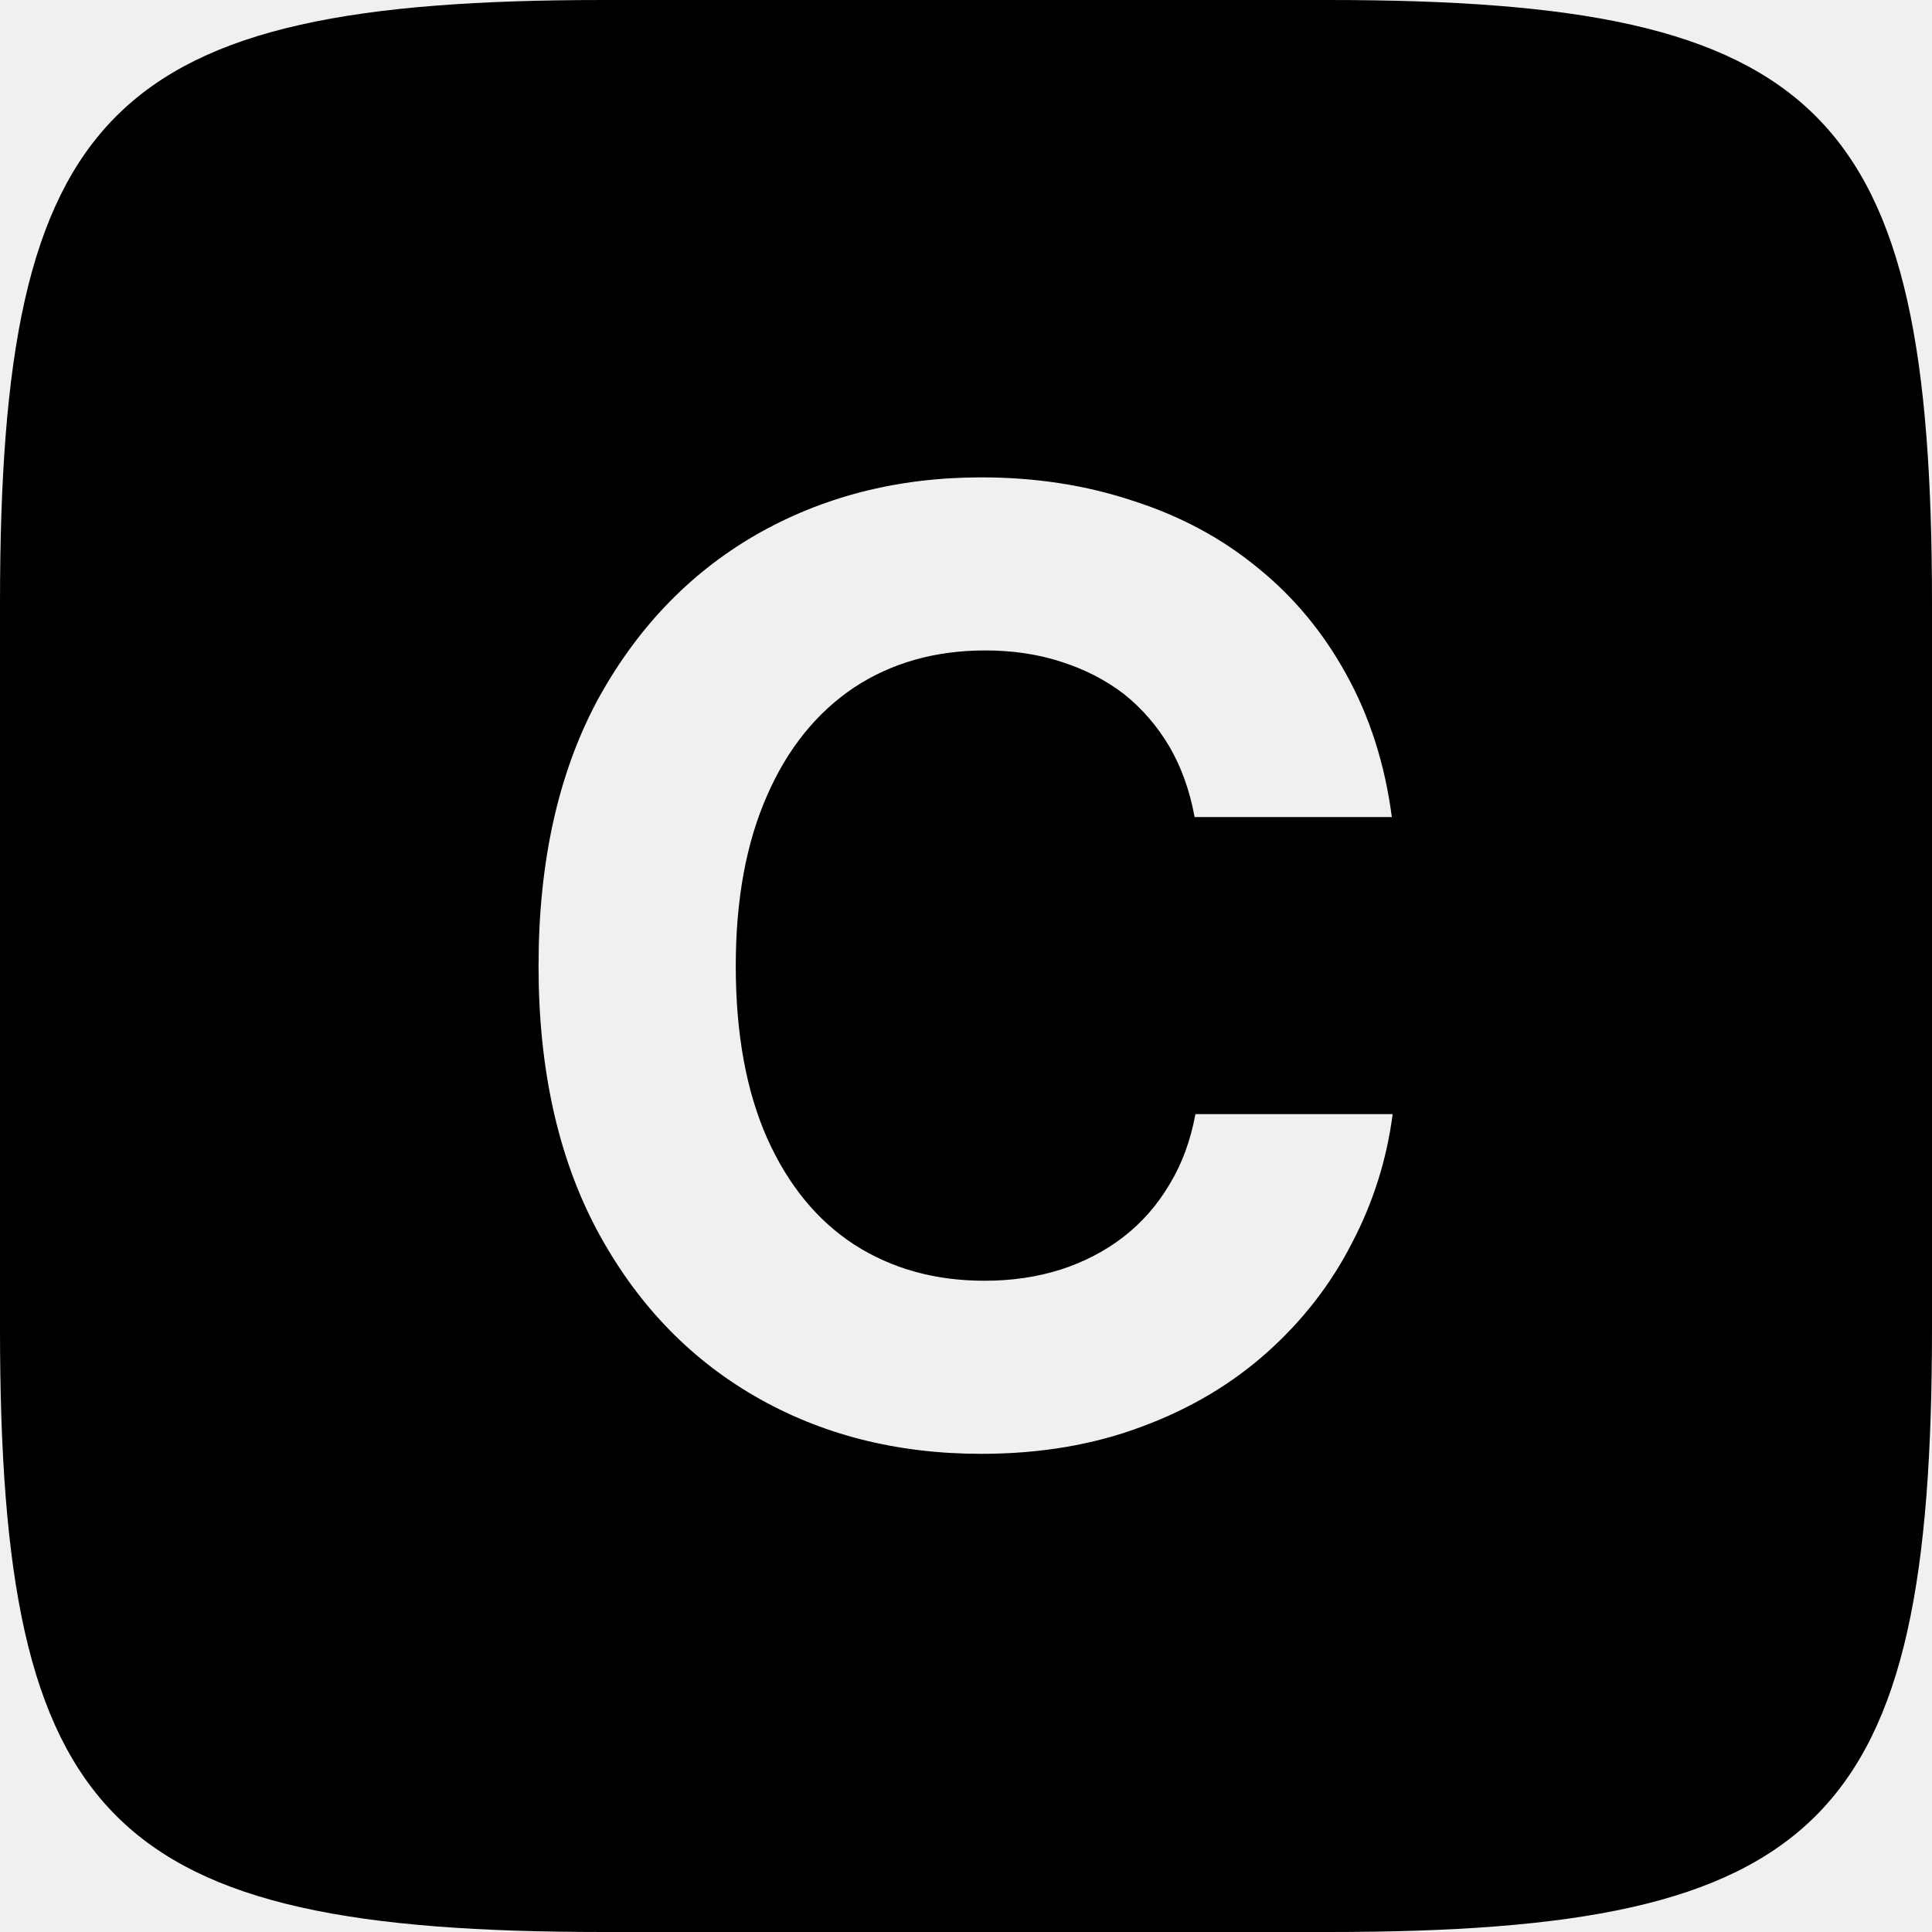
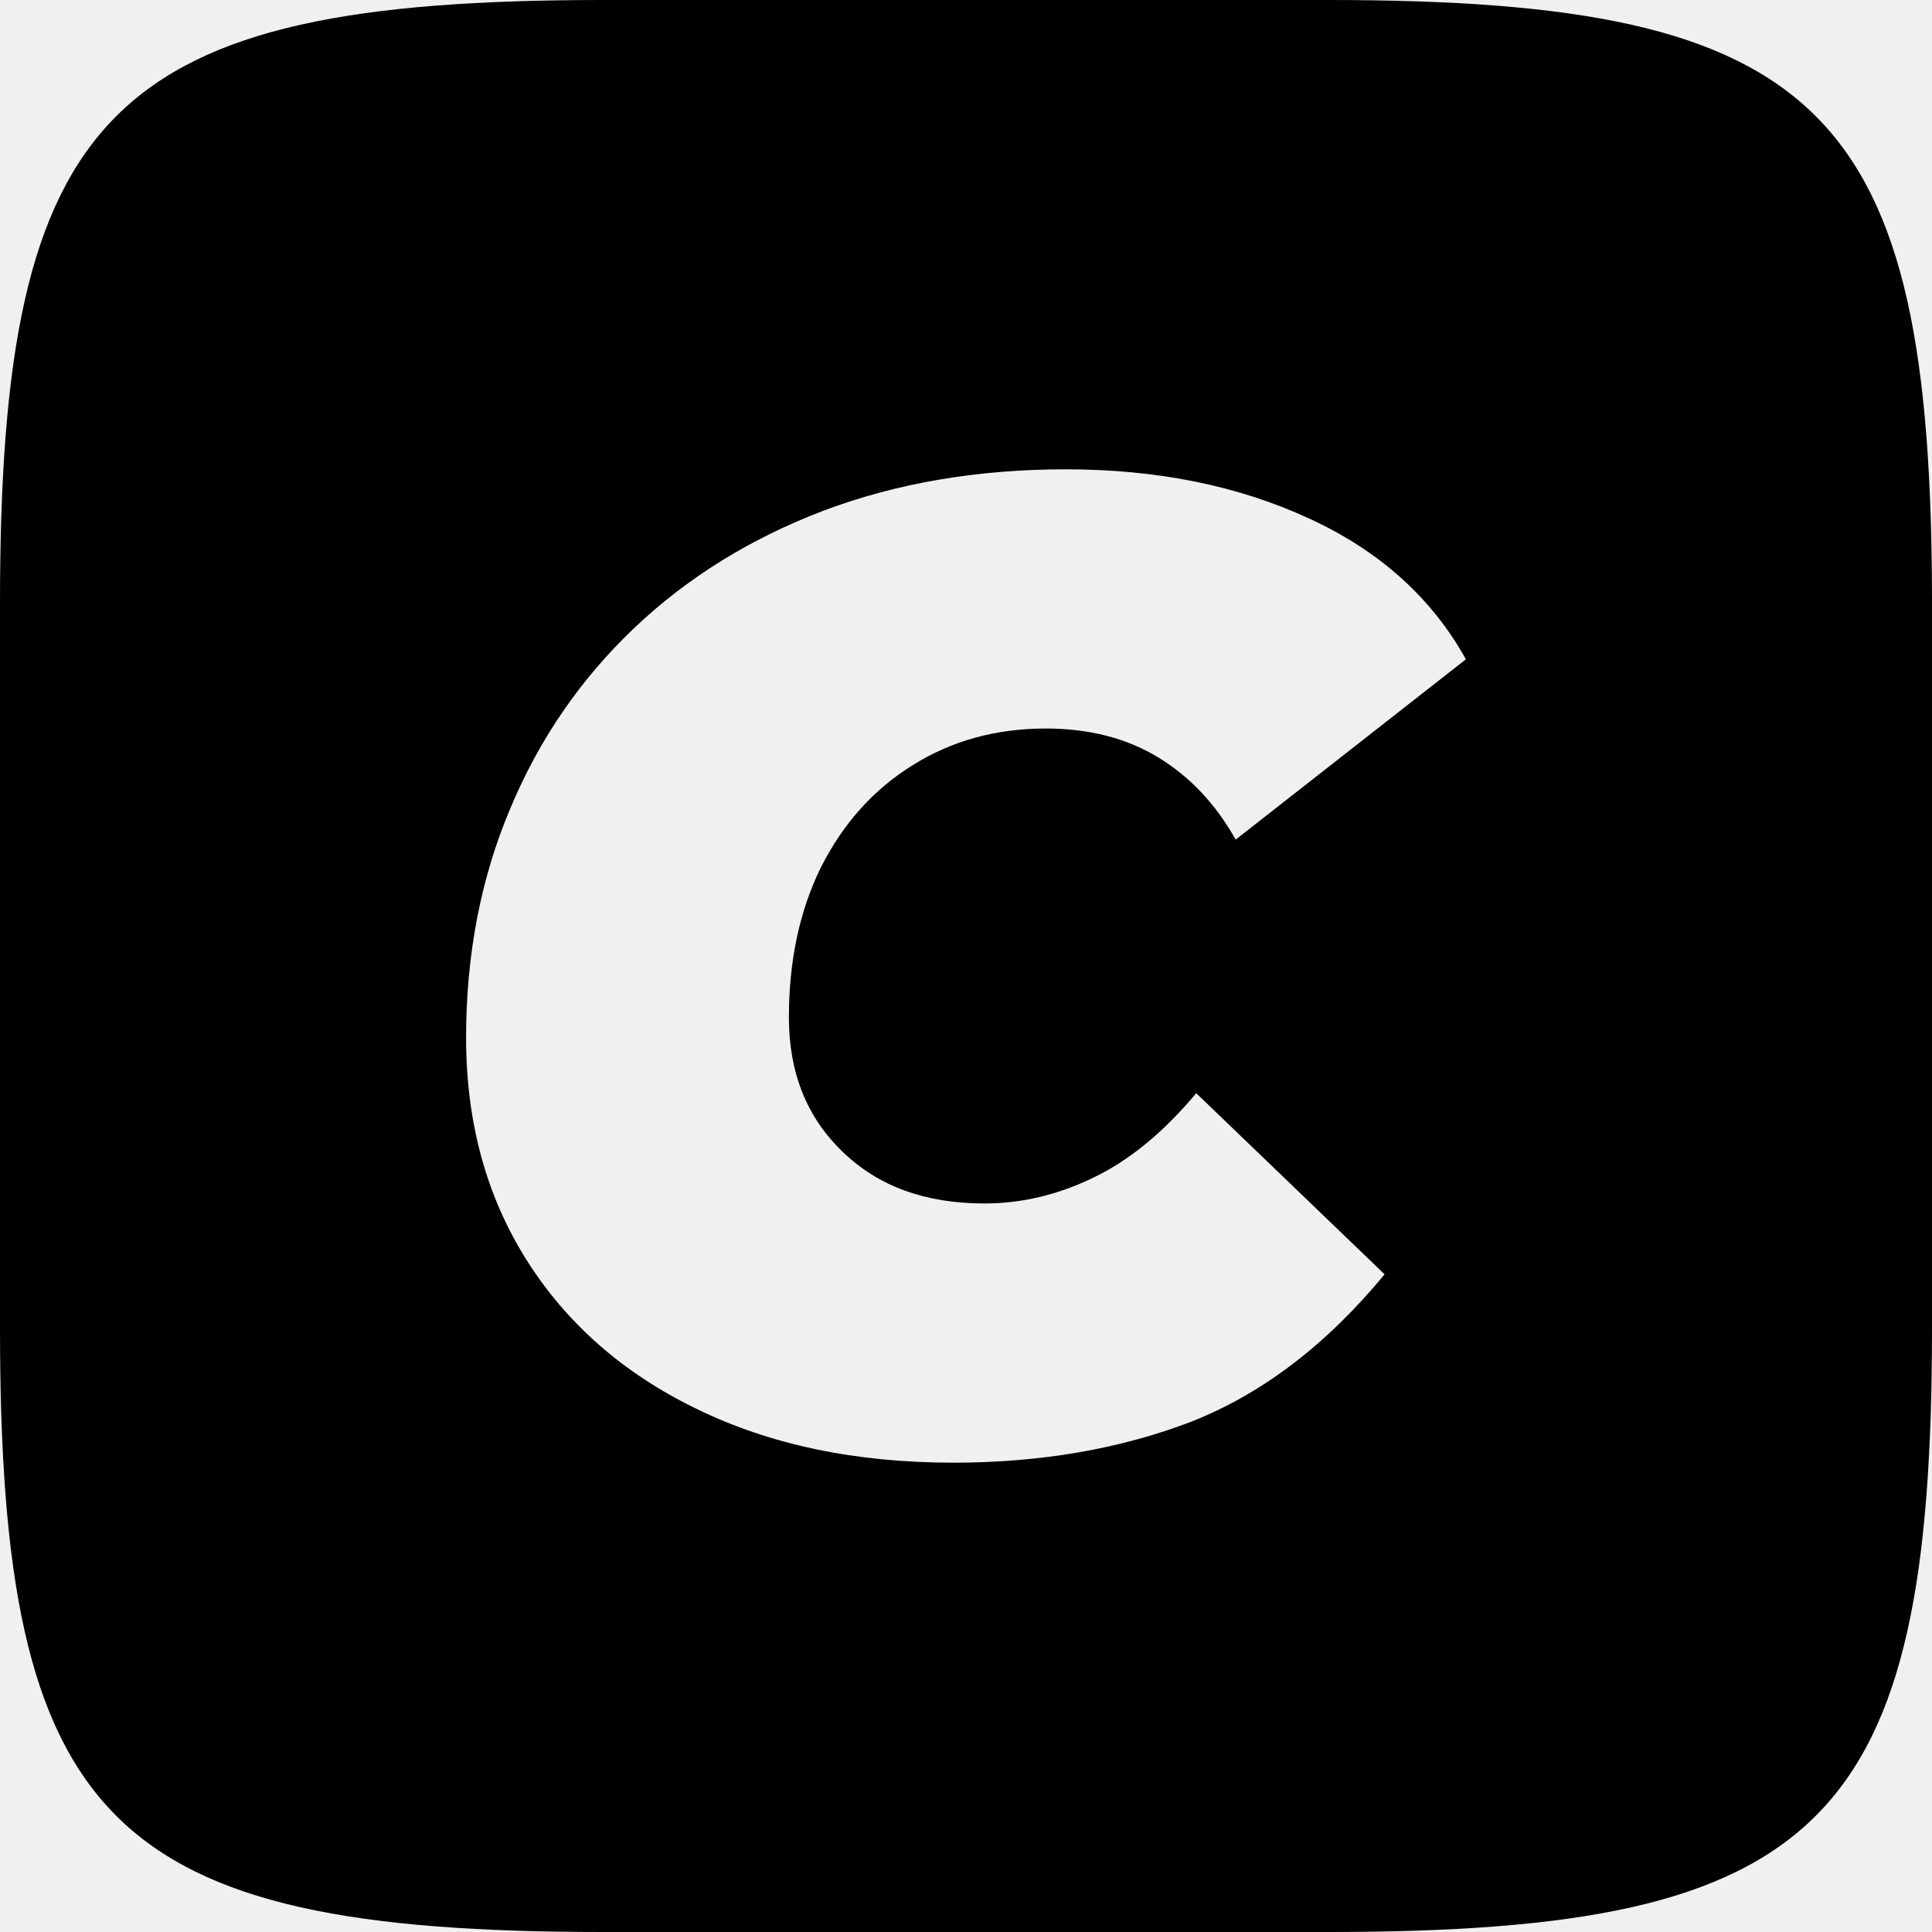
<svg xmlns="http://www.w3.org/2000/svg" width="128" height="128" viewBox="0 0 24 24">
-   <style>path.sq { fill: #000000; } @media (prefers-color-scheme: dark) { path.sq { fill: #FFFFFF; } }</style>
+   <style>
+     path.sq { fill: #000000; }
+     @media (prefers-color-scheme: dark) { path.sq { fill: #FFFFFF; } }
+   </style>
  <mask id="tool-mark-onlinecompass">
    <rect width="24" height="24" fill="#fff" />
-     <path d="M12.19 18.06Q10.61 18.06 9.37 17.34Q8.13 16.62 7.41 15.27Q6.69 13.91 6.69 12.00Q6.69 10.08 7.41 8.72Q8.14 7.37 9.38 6.65Q10.63 5.93 12.19 5.93Q13.20 5.93 14.07 6.22Q14.95 6.50 15.62 7.05Q16.29 7.59 16.72 8.37Q17.16 9.16 17.29 10.15H14.84Q14.75 9.66 14.53 9.28Q14.30 8.89 13.96 8.62Q13.62 8.36 13.18 8.22Q12.75 8.08 12.24 8.08Q11.31 8.08 10.61 8.54Q9.91 9.01 9.53 9.88Q9.14 10.76 9.14 12.00Q9.14 13.26 9.53 14.14Q9.92 15.01 10.61 15.46Q11.31 15.91 12.23 15.91Q12.74 15.91 13.18 15.77Q13.61 15.63 13.95 15.37Q14.30 15.10 14.53 14.71Q14.76 14.33 14.85 13.84H17.30Q17.19 14.69 16.79 15.45Q16.40 16.21 15.74 16.80Q15.08 17.39 14.19 17.72Q13.29 18.06 12.19 18.06Z" fill="#000" />
+     <path d="M11.84 18.17Q10.02 18.17 8.65 17.5Q7.29 16.84 6.54 15.65Q5.79 14.46 5.79 12.89Q5.79 11.34 6.34 10.04Q6.88 8.75 7.88 7.8Q8.87 6.86 10.24 6.34Q11.6 5.83 13.24 5.83Q14.94 5.83 16.26 6.44Q17.57 7.04 18.21 8.19L15.35 10.43Q14.98 9.77 14.39 9.41Q13.8 9.05 12.99 9.05Q12.06 9.05 11.33 9.51Q10.61 9.96 10.2 10.77Q9.8 11.58 9.8 12.64Q9.8 13.67 10.47 14.31Q11.13 14.95 12.23 14.95Q12.92 14.95 13.58 14.63Q14.25 14.31 14.86 13.58L17.2 15.83Q16.12 17.14 14.8 17.66Q13.47 18.17 11.84 18.17Z" fill="#000" />
  </mask>
  <path class="sq" fill-rule="evenodd" mask="url(#tool-mark-onlinecompass)" d="M7.5 0H16.5C22.65 0 24 1.35 24 7.5V16.5C24 22.65 22.65 24 16.5 24H7.5C1.35 24 0 22.65 0 16.5V7.5C0 1.35 1.35 0 7.5 0Z" />
</svg>
